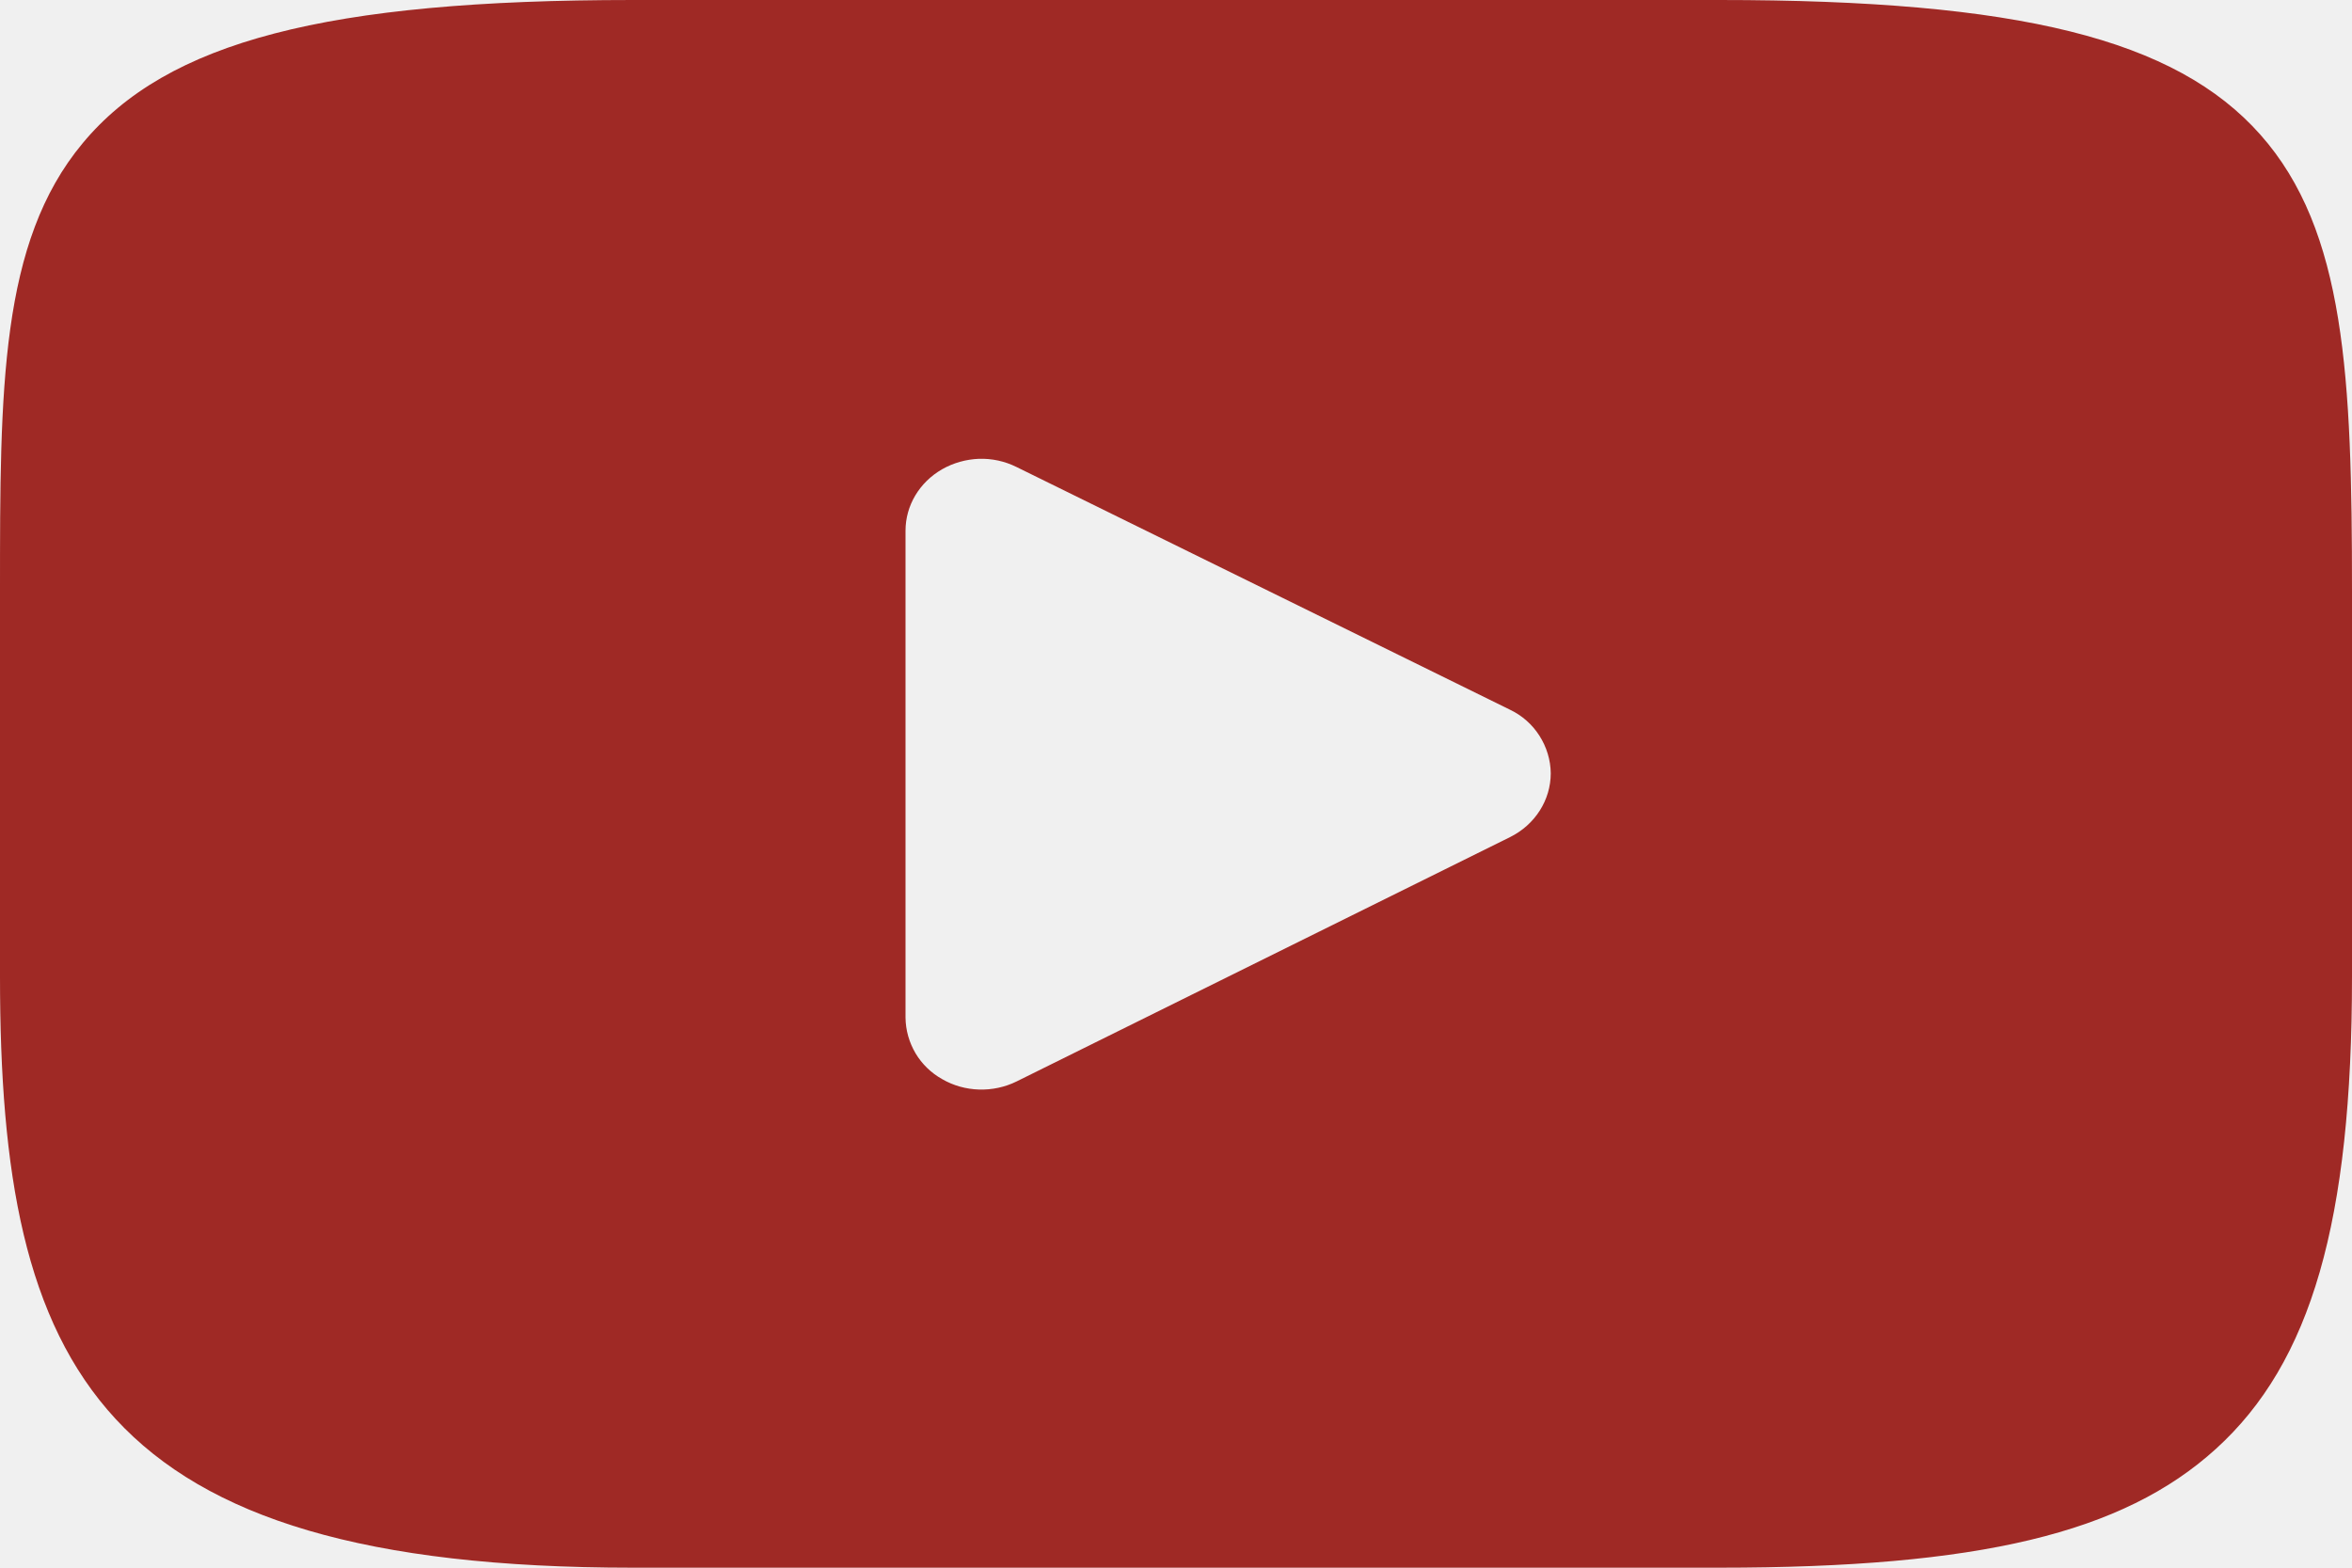
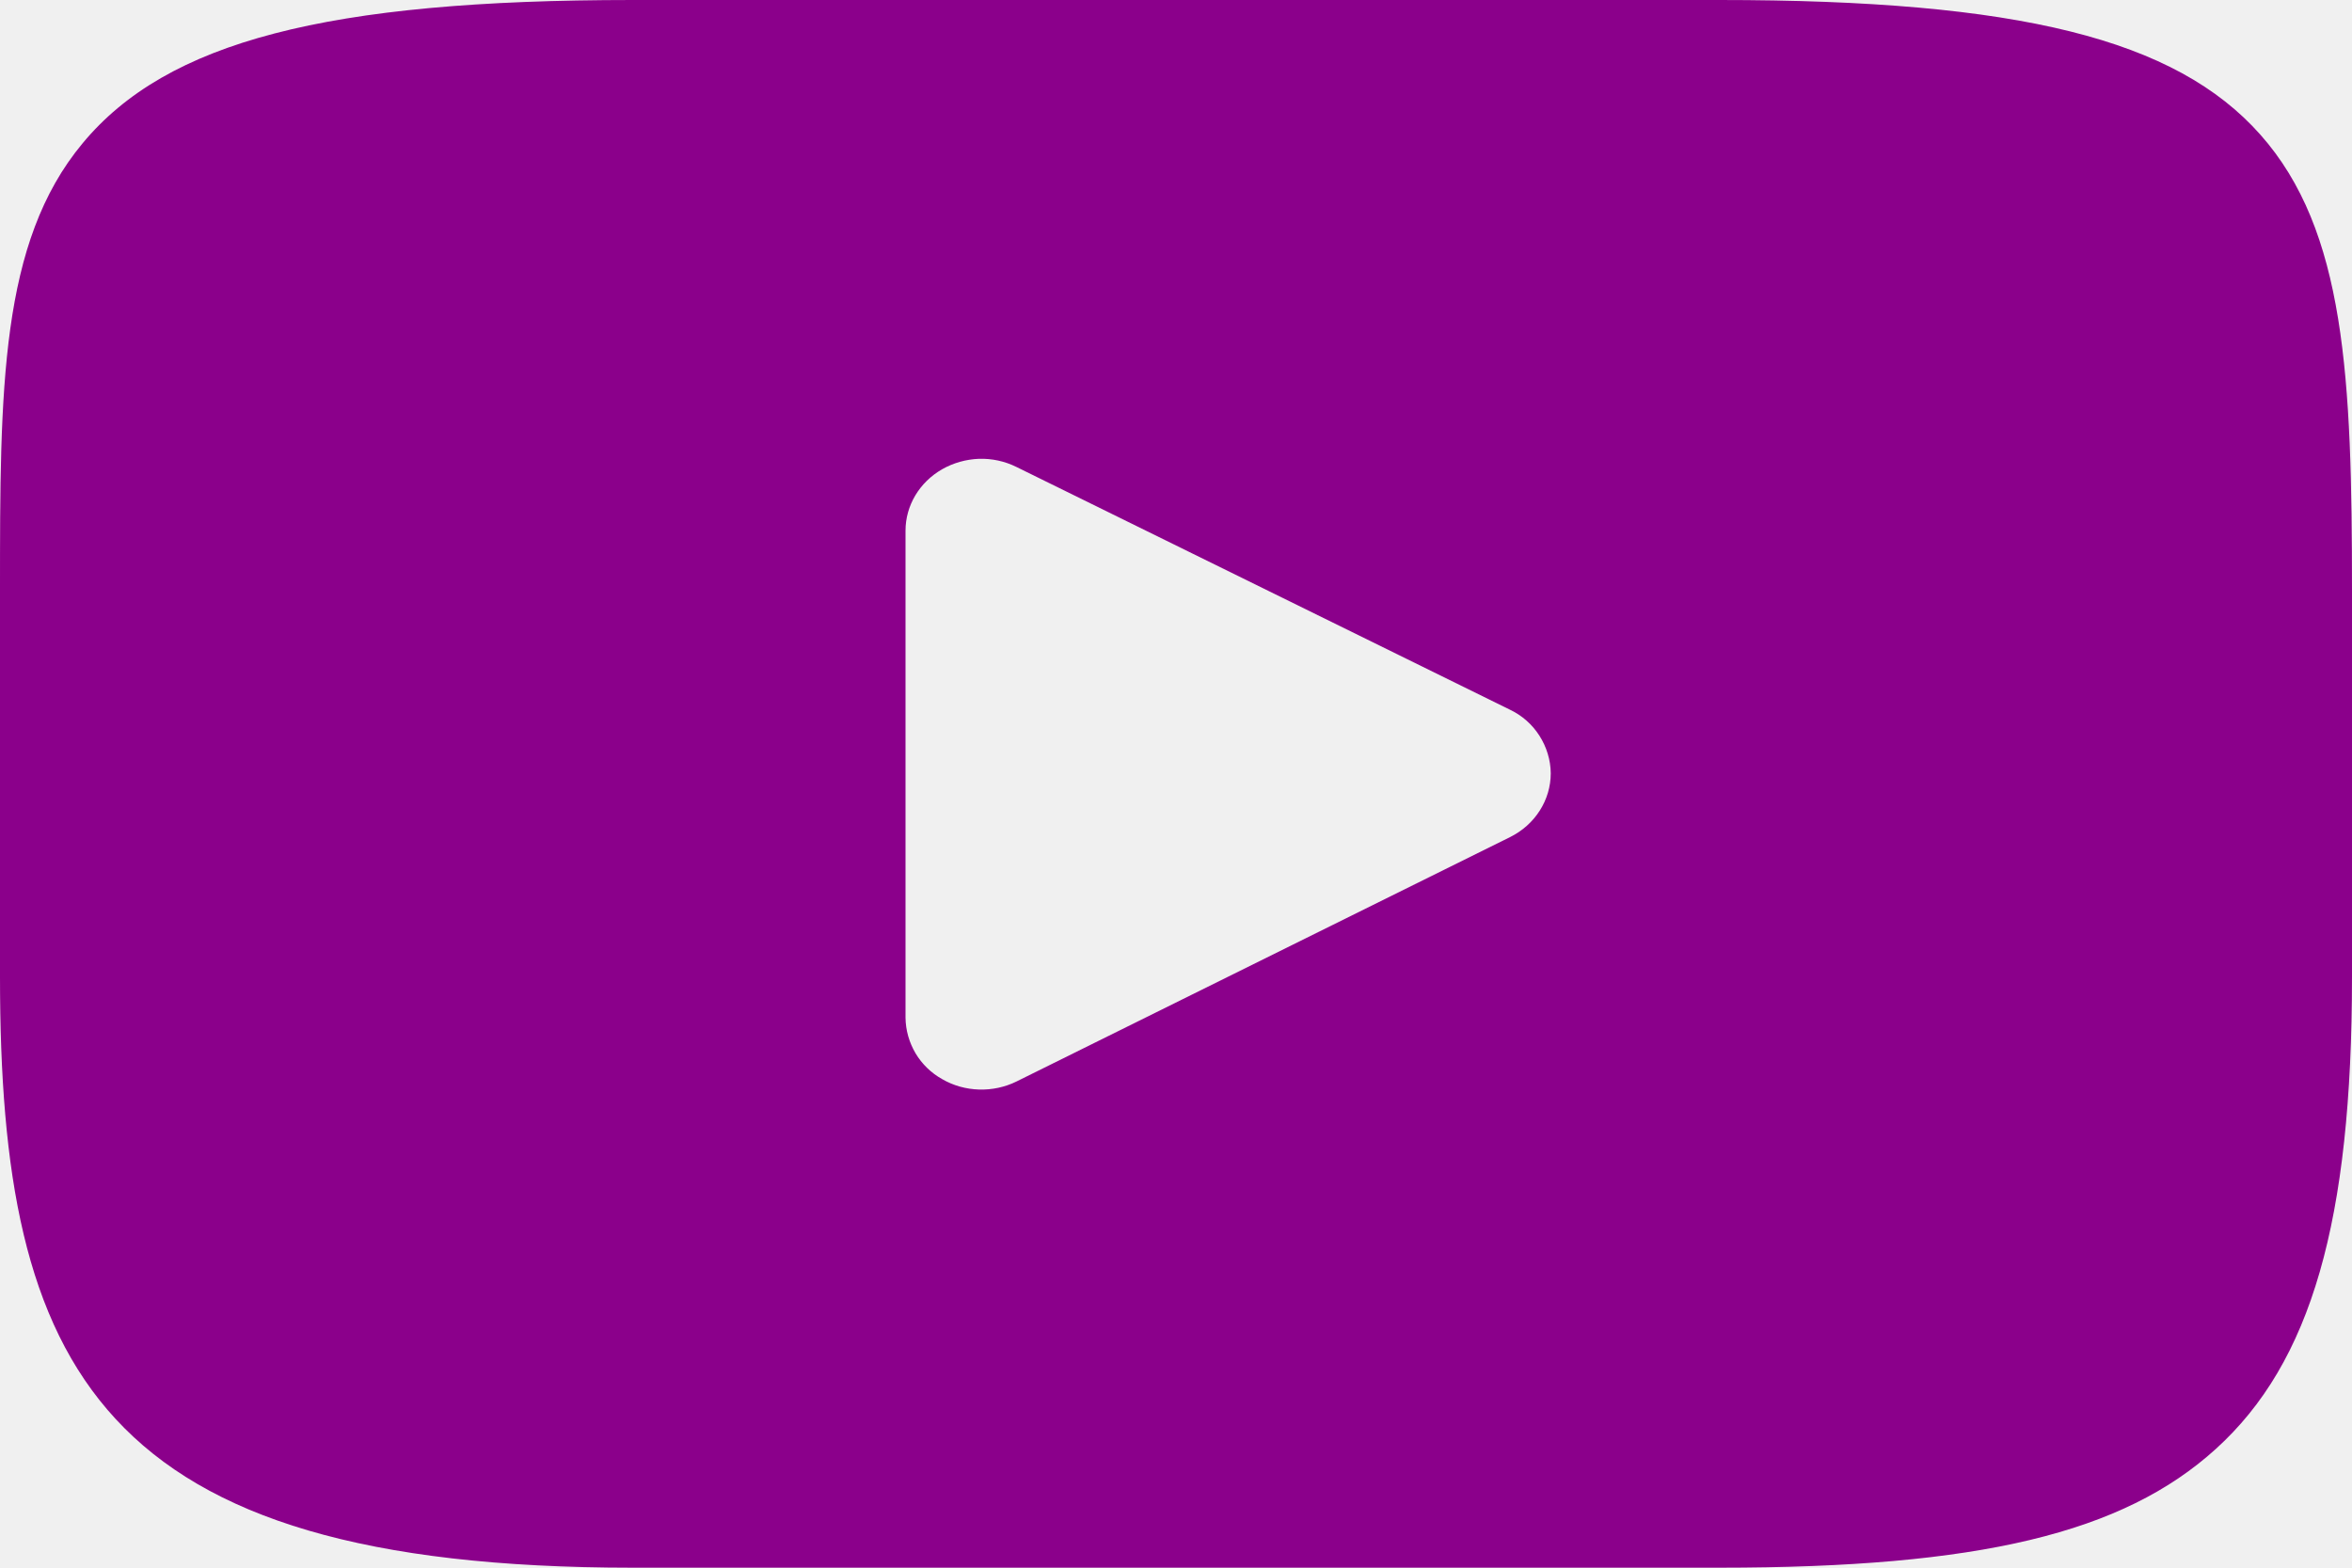
<svg xmlns="http://www.w3.org/2000/svg" width="18" height="12" viewBox="0 0 18 12" fill="none">
  <g clip-path="url(#clip0_1_7)">
-     <path d="M11.556 6.408L7.78 8.278C7.691 8.322 7.592 8.343 7.493 8.34C7.393 8.337 7.296 8.31 7.21 8.26C7.126 8.213 7.056 8.145 7.007 8.063C6.958 7.98 6.931 7.886 6.93 7.79V4.062C6.93 3.87 7.036 3.692 7.21 3.592C7.296 3.543 7.393 3.516 7.492 3.512C7.591 3.509 7.689 3.53 7.778 3.574L11.555 5.432C11.648 5.476 11.726 5.545 11.781 5.631C11.836 5.717 11.867 5.817 11.868 5.919C11.868 6.124 11.748 6.313 11.556 6.408ZM17.298 1.03C16.648 0.298 15.45 0 13.158 0H4.842C2.498 0 1.278 0.318 0.632 1.097C0 1.857 0 2.975 0 4.524V7.476C0 10.476 0.749 12 4.842 12H13.158C15.145 12 16.246 11.737 16.958 11.091C17.688 10.429 18 9.348 18 7.476V4.524C18 2.891 17.951 1.765 17.298 1.03Z" fill="#9F2925" />
+     <path d="M11.556 6.408L7.78 8.278C7.691 8.322 7.592 8.343 7.493 8.34C7.393 8.337 7.296 8.31 7.21 8.26C7.126 8.213 7.056 8.145 7.007 8.063C6.958 7.98 6.931 7.886 6.93 7.79V4.062C6.93 3.87 7.036 3.692 7.21 3.592C7.296 3.543 7.393 3.516 7.492 3.512C7.591 3.509 7.689 3.53 7.778 3.574L11.555 5.432C11.648 5.476 11.726 5.545 11.781 5.631C11.836 5.717 11.867 5.817 11.868 5.919C11.868 6.124 11.748 6.313 11.556 6.408ZM17.298 1.03C16.648 0.298 15.45 0 13.158 0H4.842C2.498 0 1.278 0.318 0.632 1.097C0 1.857 0 2.975 0 4.524V7.476C0 10.476 0.749 12 4.842 12H13.158C15.145 12 16.246 11.737 16.958 11.091C17.688 10.429 18 9.348 18 7.476V4.524C18 2.891 17.951 1.765 17.298 1.03Z" fill="#8b008b" />
  </g>
  <defs>
    <clipPath id="clip0_1_7">
      <rect width="18" height="12" fill="white" />
    </clipPath>
  </defs>
</svg>
